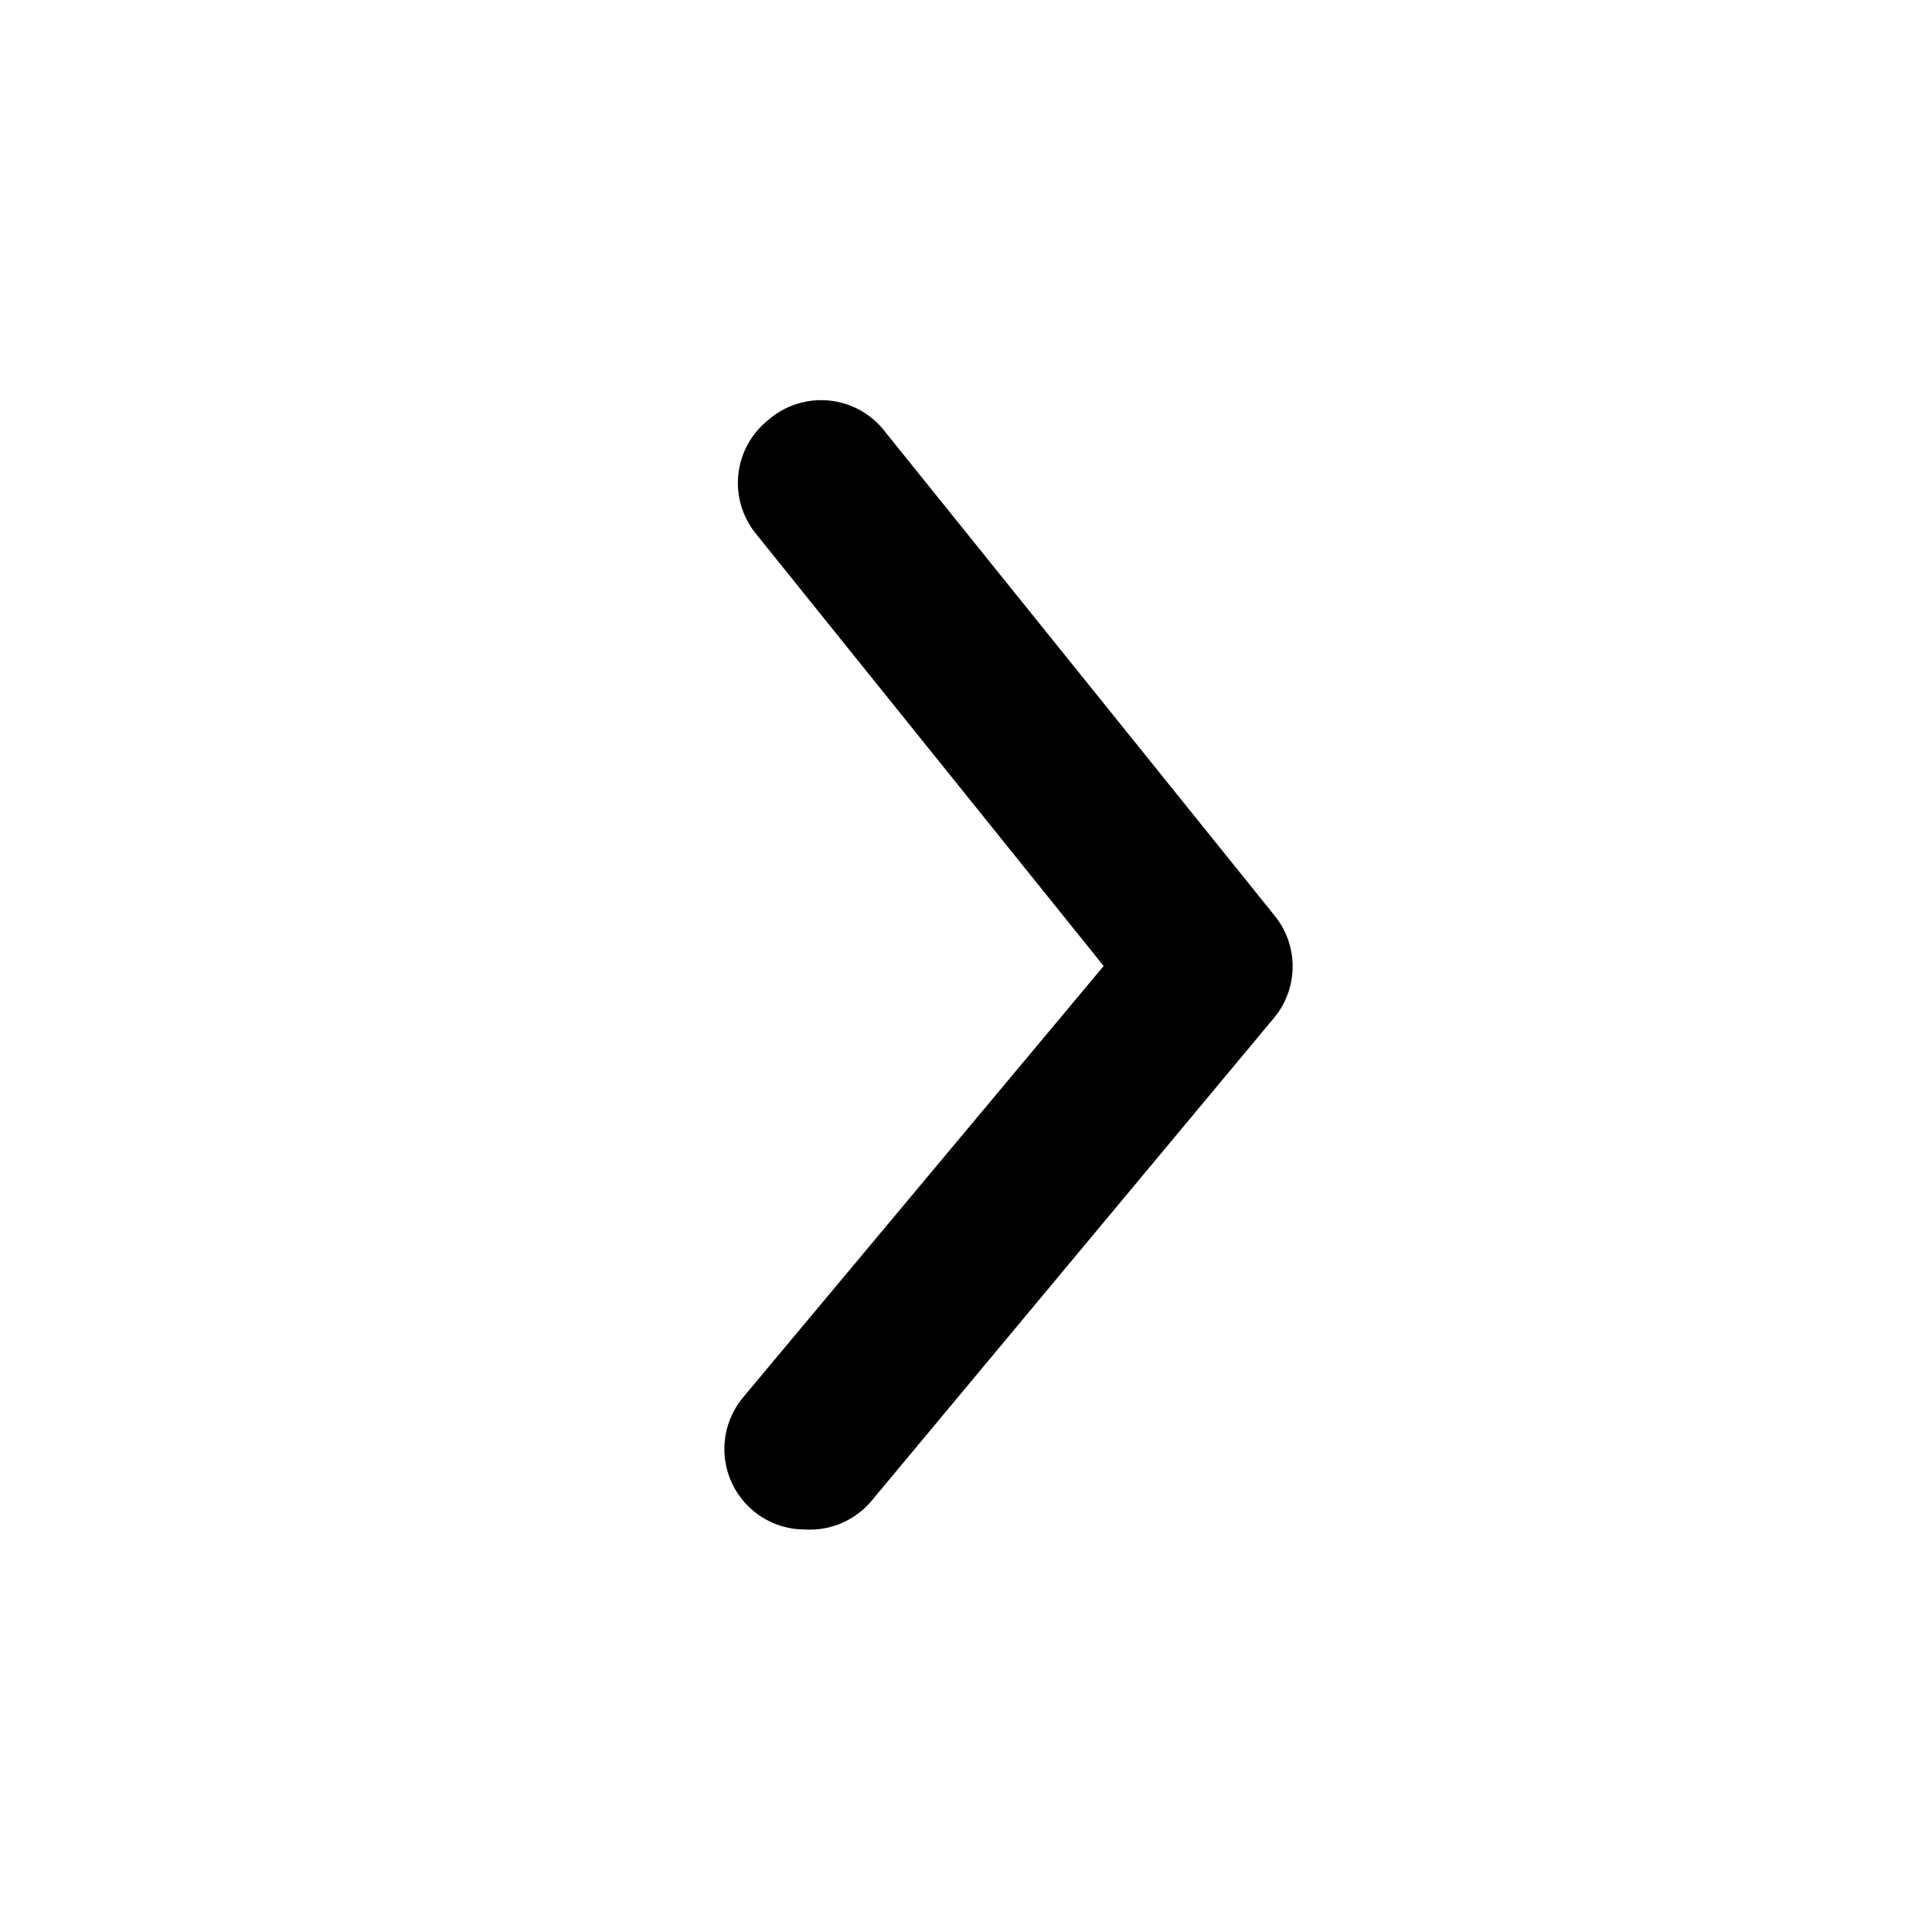
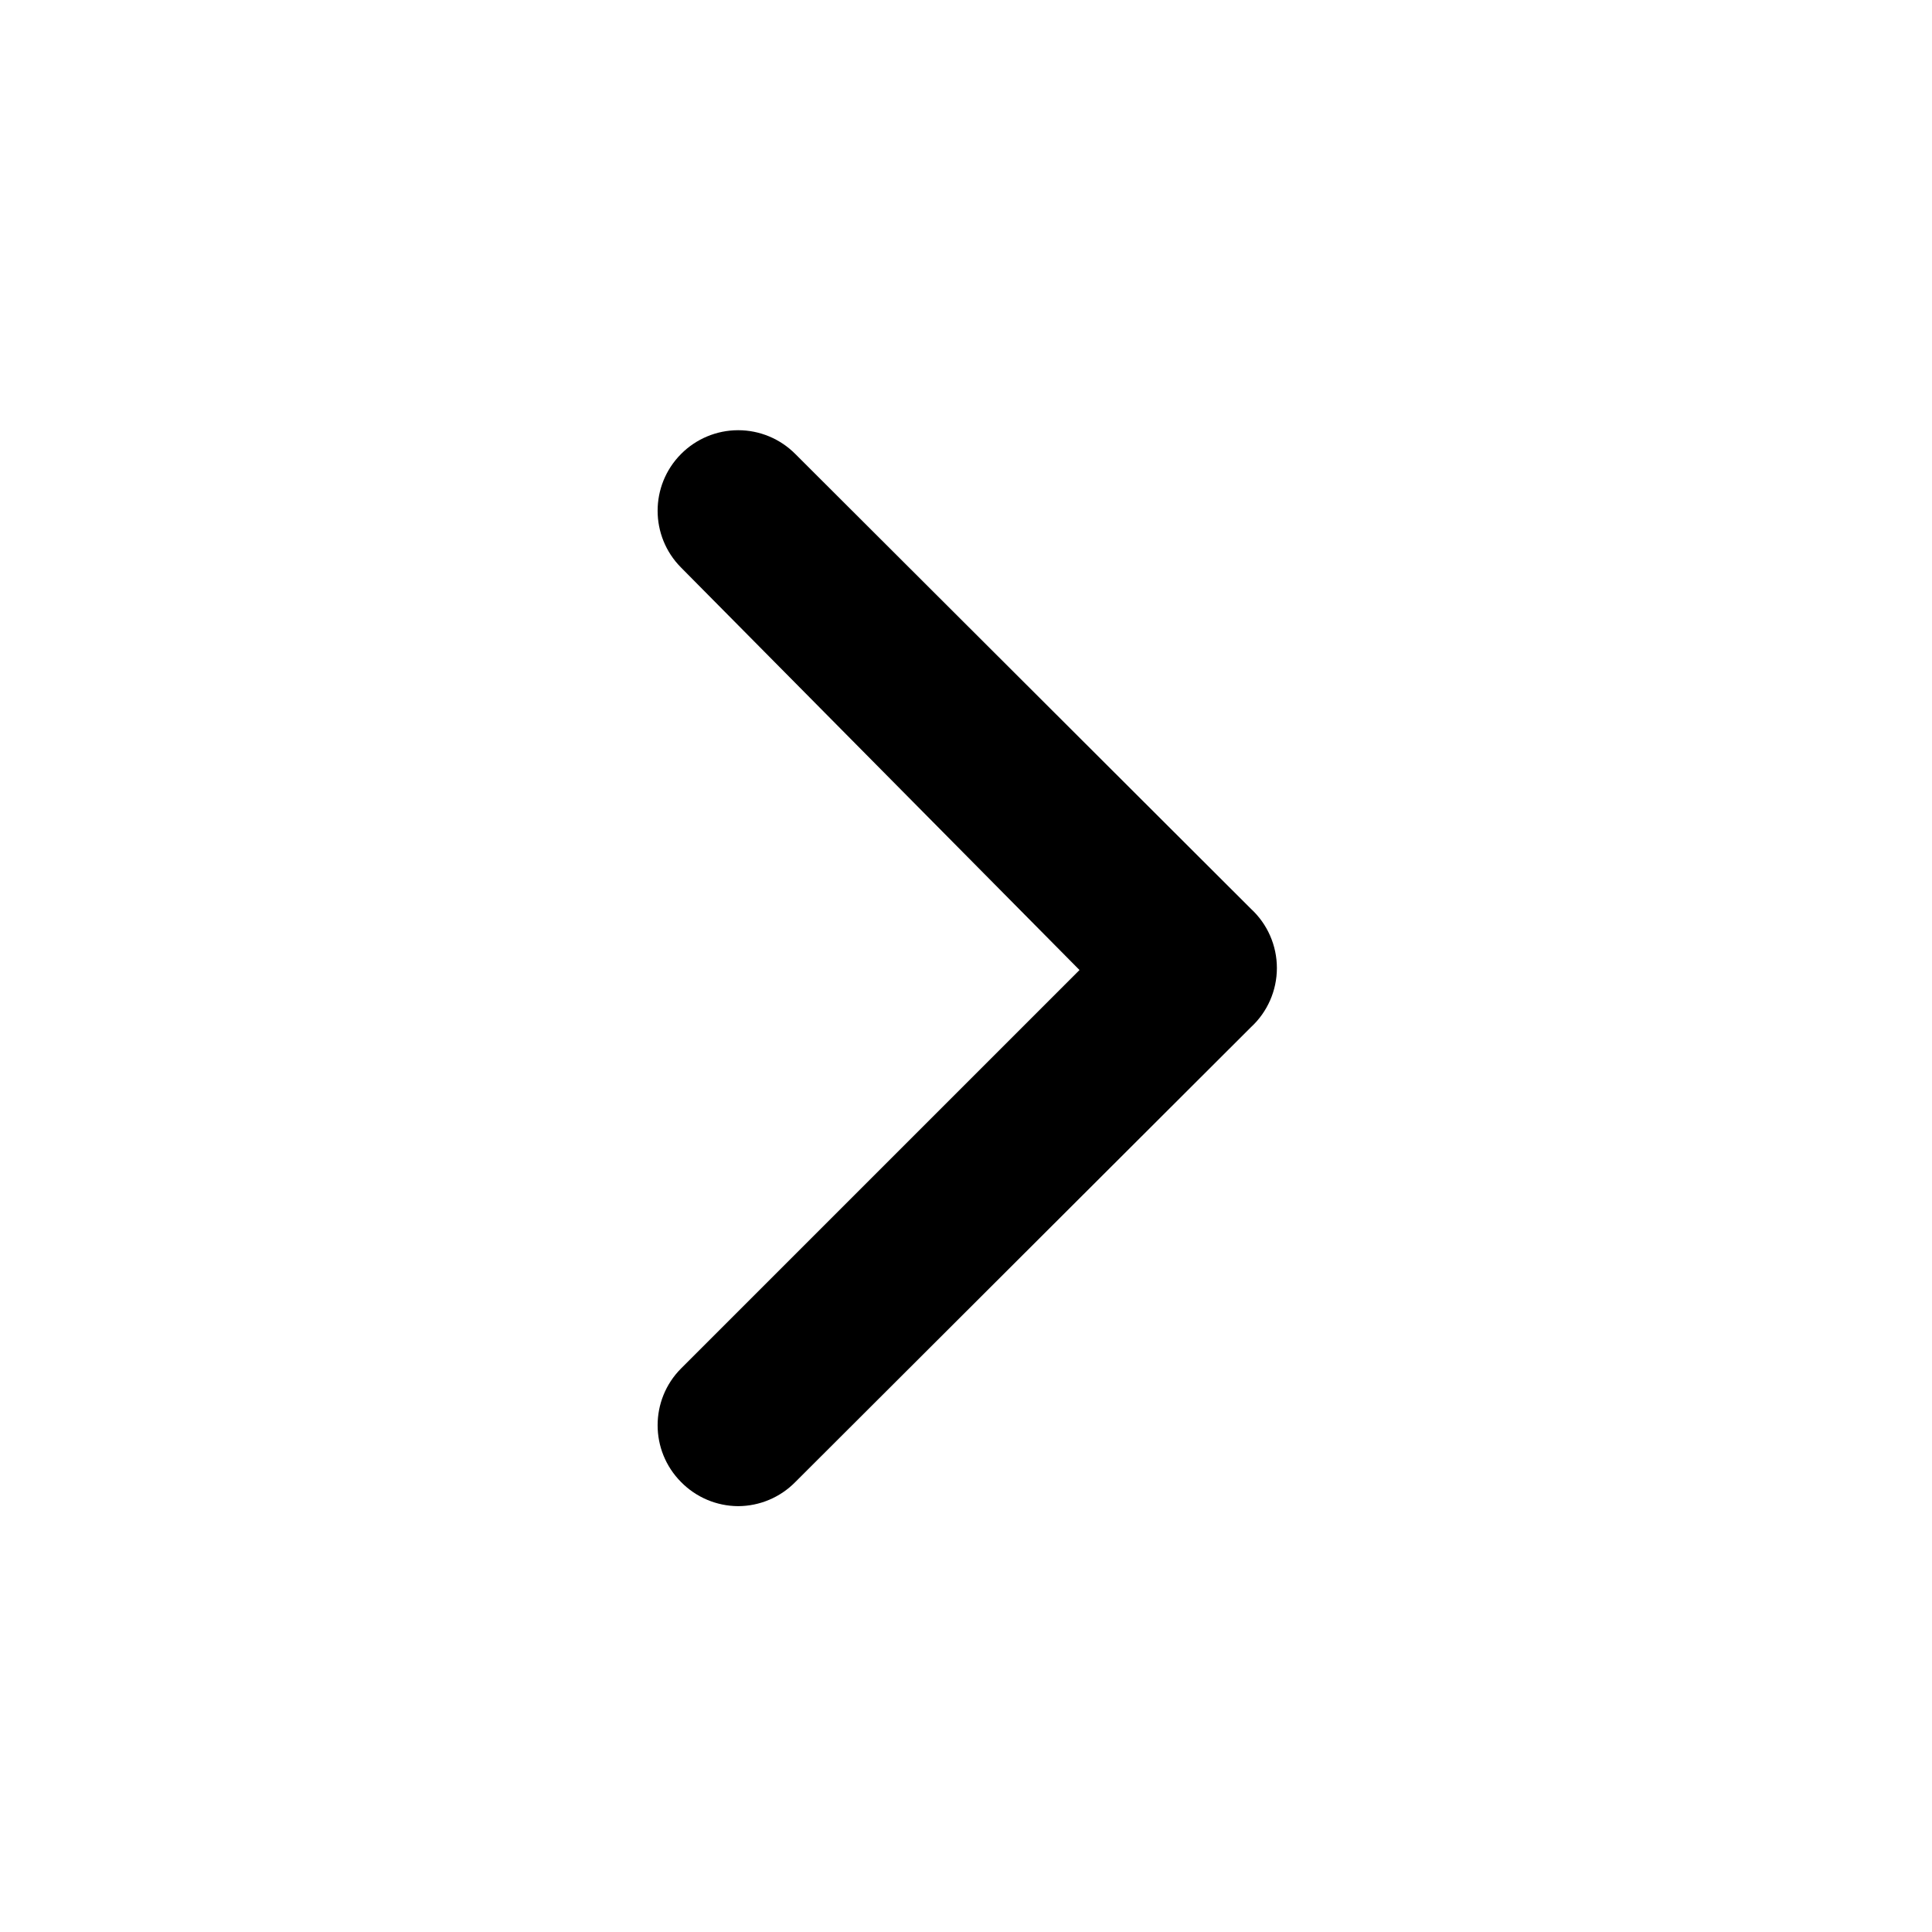
<svg xmlns="http://www.w3.org/2000/svg" viewBox="0 0 24 24">
-   <g data-name="Layer 2">
-     <path d="M10 19a1 1 0 0 1-.64-.23 1 1 0 0 1-.13-1.41L13.71 12 9.39 6.63a1 1 0 0 1 .15-1.41 1 1 0 0 1 1.46.15l4.83 6a1 1 0 0 1 0 1.27l-5 6A1 1 0 0 1 10 19z" data-name="arrow-ios-forward" />
-   </g>
+   <path d="M15.54,11.29,9.88,5.64a1,1,0,0,0-1.42,0,1,1,0,0,0,0,1.41l4.95,5L8.46,17a1,1,0,0,0,0,1.41,1,1,0,0,0,.71.3,1,1,0,0,0,.71-.3l5.66-5.65A1,1,0,0,0,15.54,11.29Z" />
</svg>
